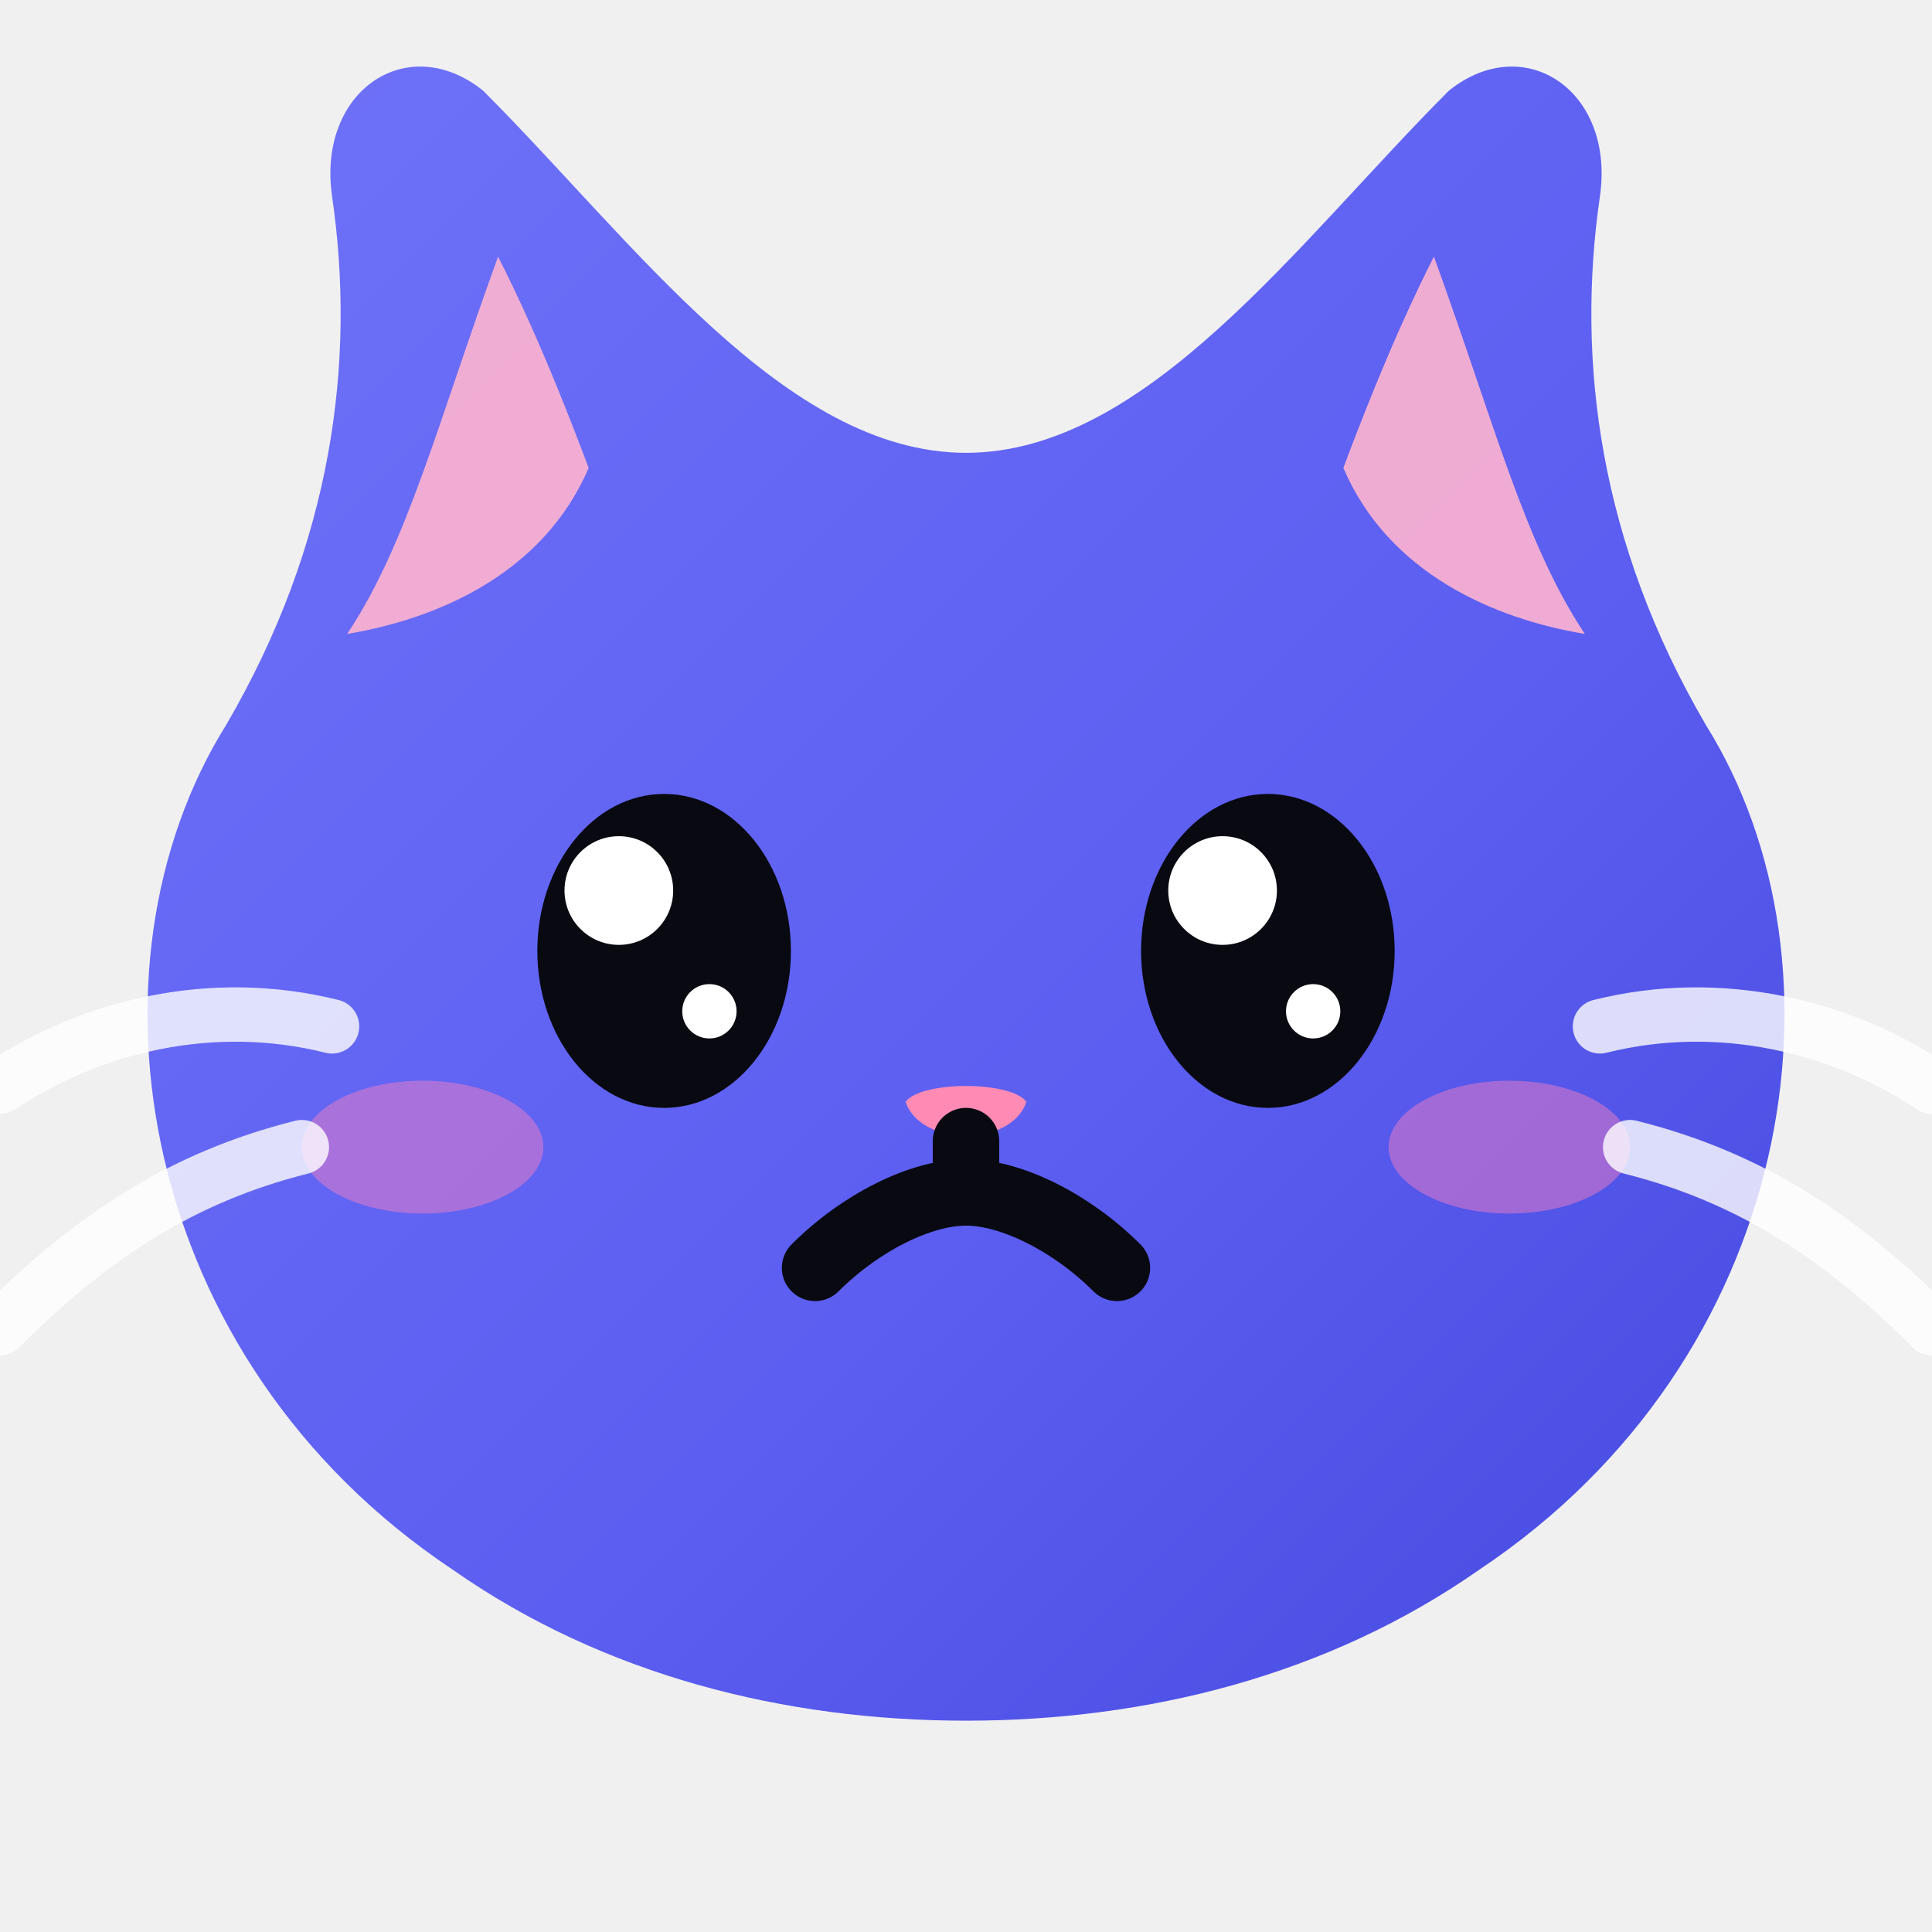
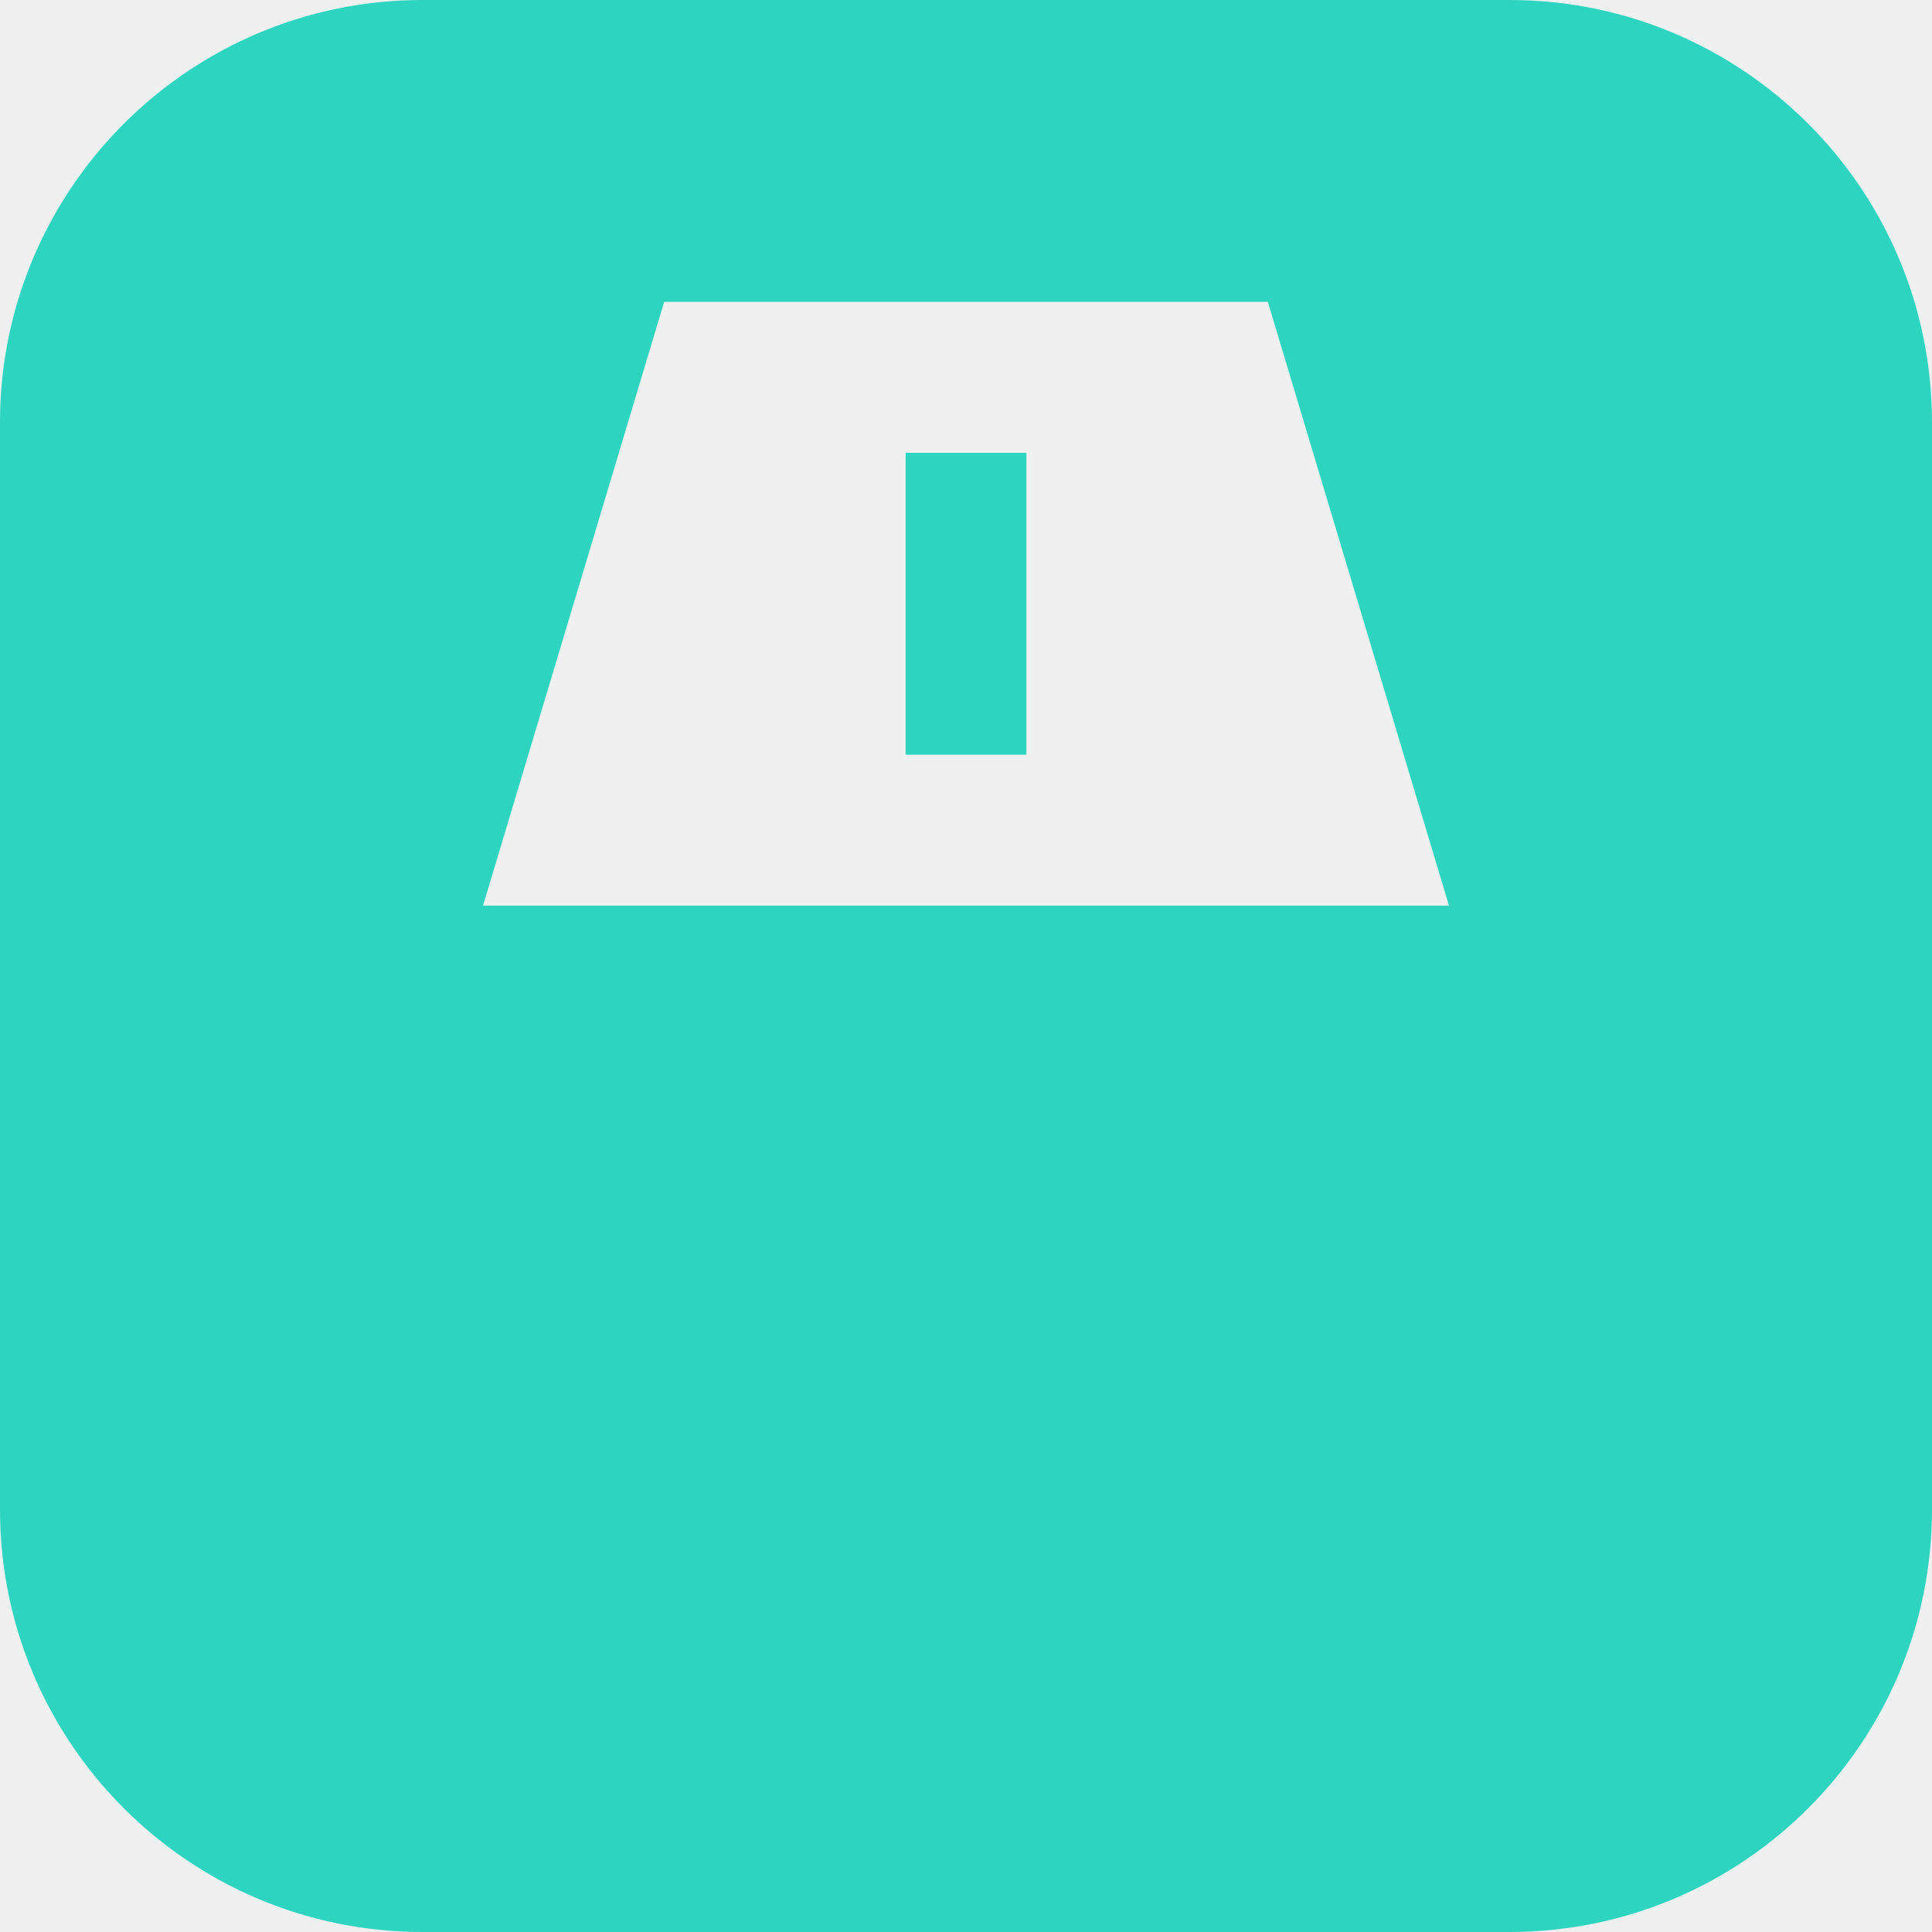
- <svg xmlns="http://www.w3.org/2000/svg" viewBox="0 0 64 64" width="64" height="64" role="img" aria-label="Meow">
-   <defs>
-     <linearGradient id="chibiGrad" x1="0%" y1="0%" x2="100%" y2="100%">
-       <stop offset="0%" stop-color="#6f72f8" />
-       <stop offset="60%" stop-color="#5b5ef0" />
-       <stop offset="100%" stop-color="#4649de" />
-     </linearGradient>
-   </defs>
-   <path d="M32 15 C26 15 21 8 16 3 C13.5 1 10.5 3 11 6.5 C11.8 12 11 18 7.5 24 C2.5 32 4.5 45 15 52 C20 55.5 26 57 32 57 C38 57 44 55.5 49 52 C59.5 45 61.5 32 56.5 24 C53 18 52.2 12 53 6.5 C53.5 3 50.5 1 48 3 C43 8 38 15 32 15 Z" fill="url(#chibiGrad)" />
-   <path d="M16.5 8.5 C14.5 14 13.5 18 11.5 21 C14.5 20.5 18 19 19.5 15.5 C18 11.5 17 9.5 16.5 8.5 Z" fill="#ffb4cf" opacity="0.9" />
-   <path d="M47.5 8.5 C49.5 14 50.5 18 52.5 21 C49.5 20.5 46 19 44.5 15.5 C46 11.5 47 9.5 47.5 8.5 Z" fill="#ffb4cf" opacity="0.9" />
-   <ellipse cx="14" cy="38" rx="4" ry="2.2" fill="#ff80bf" opacity="0.45" />
-   <ellipse cx="50" cy="38" rx="4" ry="2.2" fill="#ff80bf" opacity="0.45" />
-   <ellipse cx="22" cy="31.5" rx="4.2" ry="5.2" fill="#080911" />
-   <ellipse cx="42" cy="31.5" rx="4.2" ry="5.2" fill="#080911" />
-   <circle cx="20.5" cy="29.5" r="1.8" fill="#ffffff" />
-   <circle cx="23.5" cy="33.5" r="0.9" fill="#ffffff" />
-   <circle cx="40.5" cy="29.5" r="1.8" fill="#ffffff" />
-   <circle cx="43.5" cy="33.5" r="0.9" fill="#ffffff" />
-   <path d="M30 36.5 C30.5 35.8 33.5 35.8 34 36.5 C33.5 38 30.5 38 30 36.5 Z" fill="#ff8bb5" />
-   <path d="M32 37.8 L32 39.5 C30.5 39.5 28.5 40.5 27 42" fill="none" stroke="#080911" stroke-width="2.2" stroke-linecap="round" />
-   <path d="M32 39.5 C33.5 39.5 35.5 40.5 37 42" fill="none" stroke="#080911" stroke-width="2.2" stroke-linecap="round" />
-   <path d="M11 34 C7 33 3 34 0 36" fill="none" stroke="#ffffff" stroke-width="1.8" stroke-linecap="round" opacity="0.8" />
-   <path d="M10 38 C6 39 3 41 0 44" fill="none" stroke="#ffffff" stroke-width="1.8" stroke-linecap="round" opacity="0.8" />
-   <path d="M53 34 C57 33 61 34 64 36" fill="none" stroke="#ffffff" stroke-width="1.8" stroke-linecap="round" opacity="0.8" />
-   <path d="M54 38 C58 39 61 41 64 44" fill="none" stroke="#ffffff" stroke-width="1.8" stroke-linecap="round" opacity="0.8" />
+ <svg xmlns="http://www.w3.org/2000/svg" viewBox="0 0 64 64" width="64" height="64" role="img" aria-label="Keystone">
+   <path fill-rule="evenodd" clip-rule="evenodd" d="M0 14A14 14 0 0 1 14 0h36a14 14 0 0 1 14 14v36a14 14 0 0 1-14 14H14A14 14 0 0 1 0 50z            M22 10h20l6 20H16z            M30 15h4v10h-4z" fill="#2dd4bf" />
</svg>
